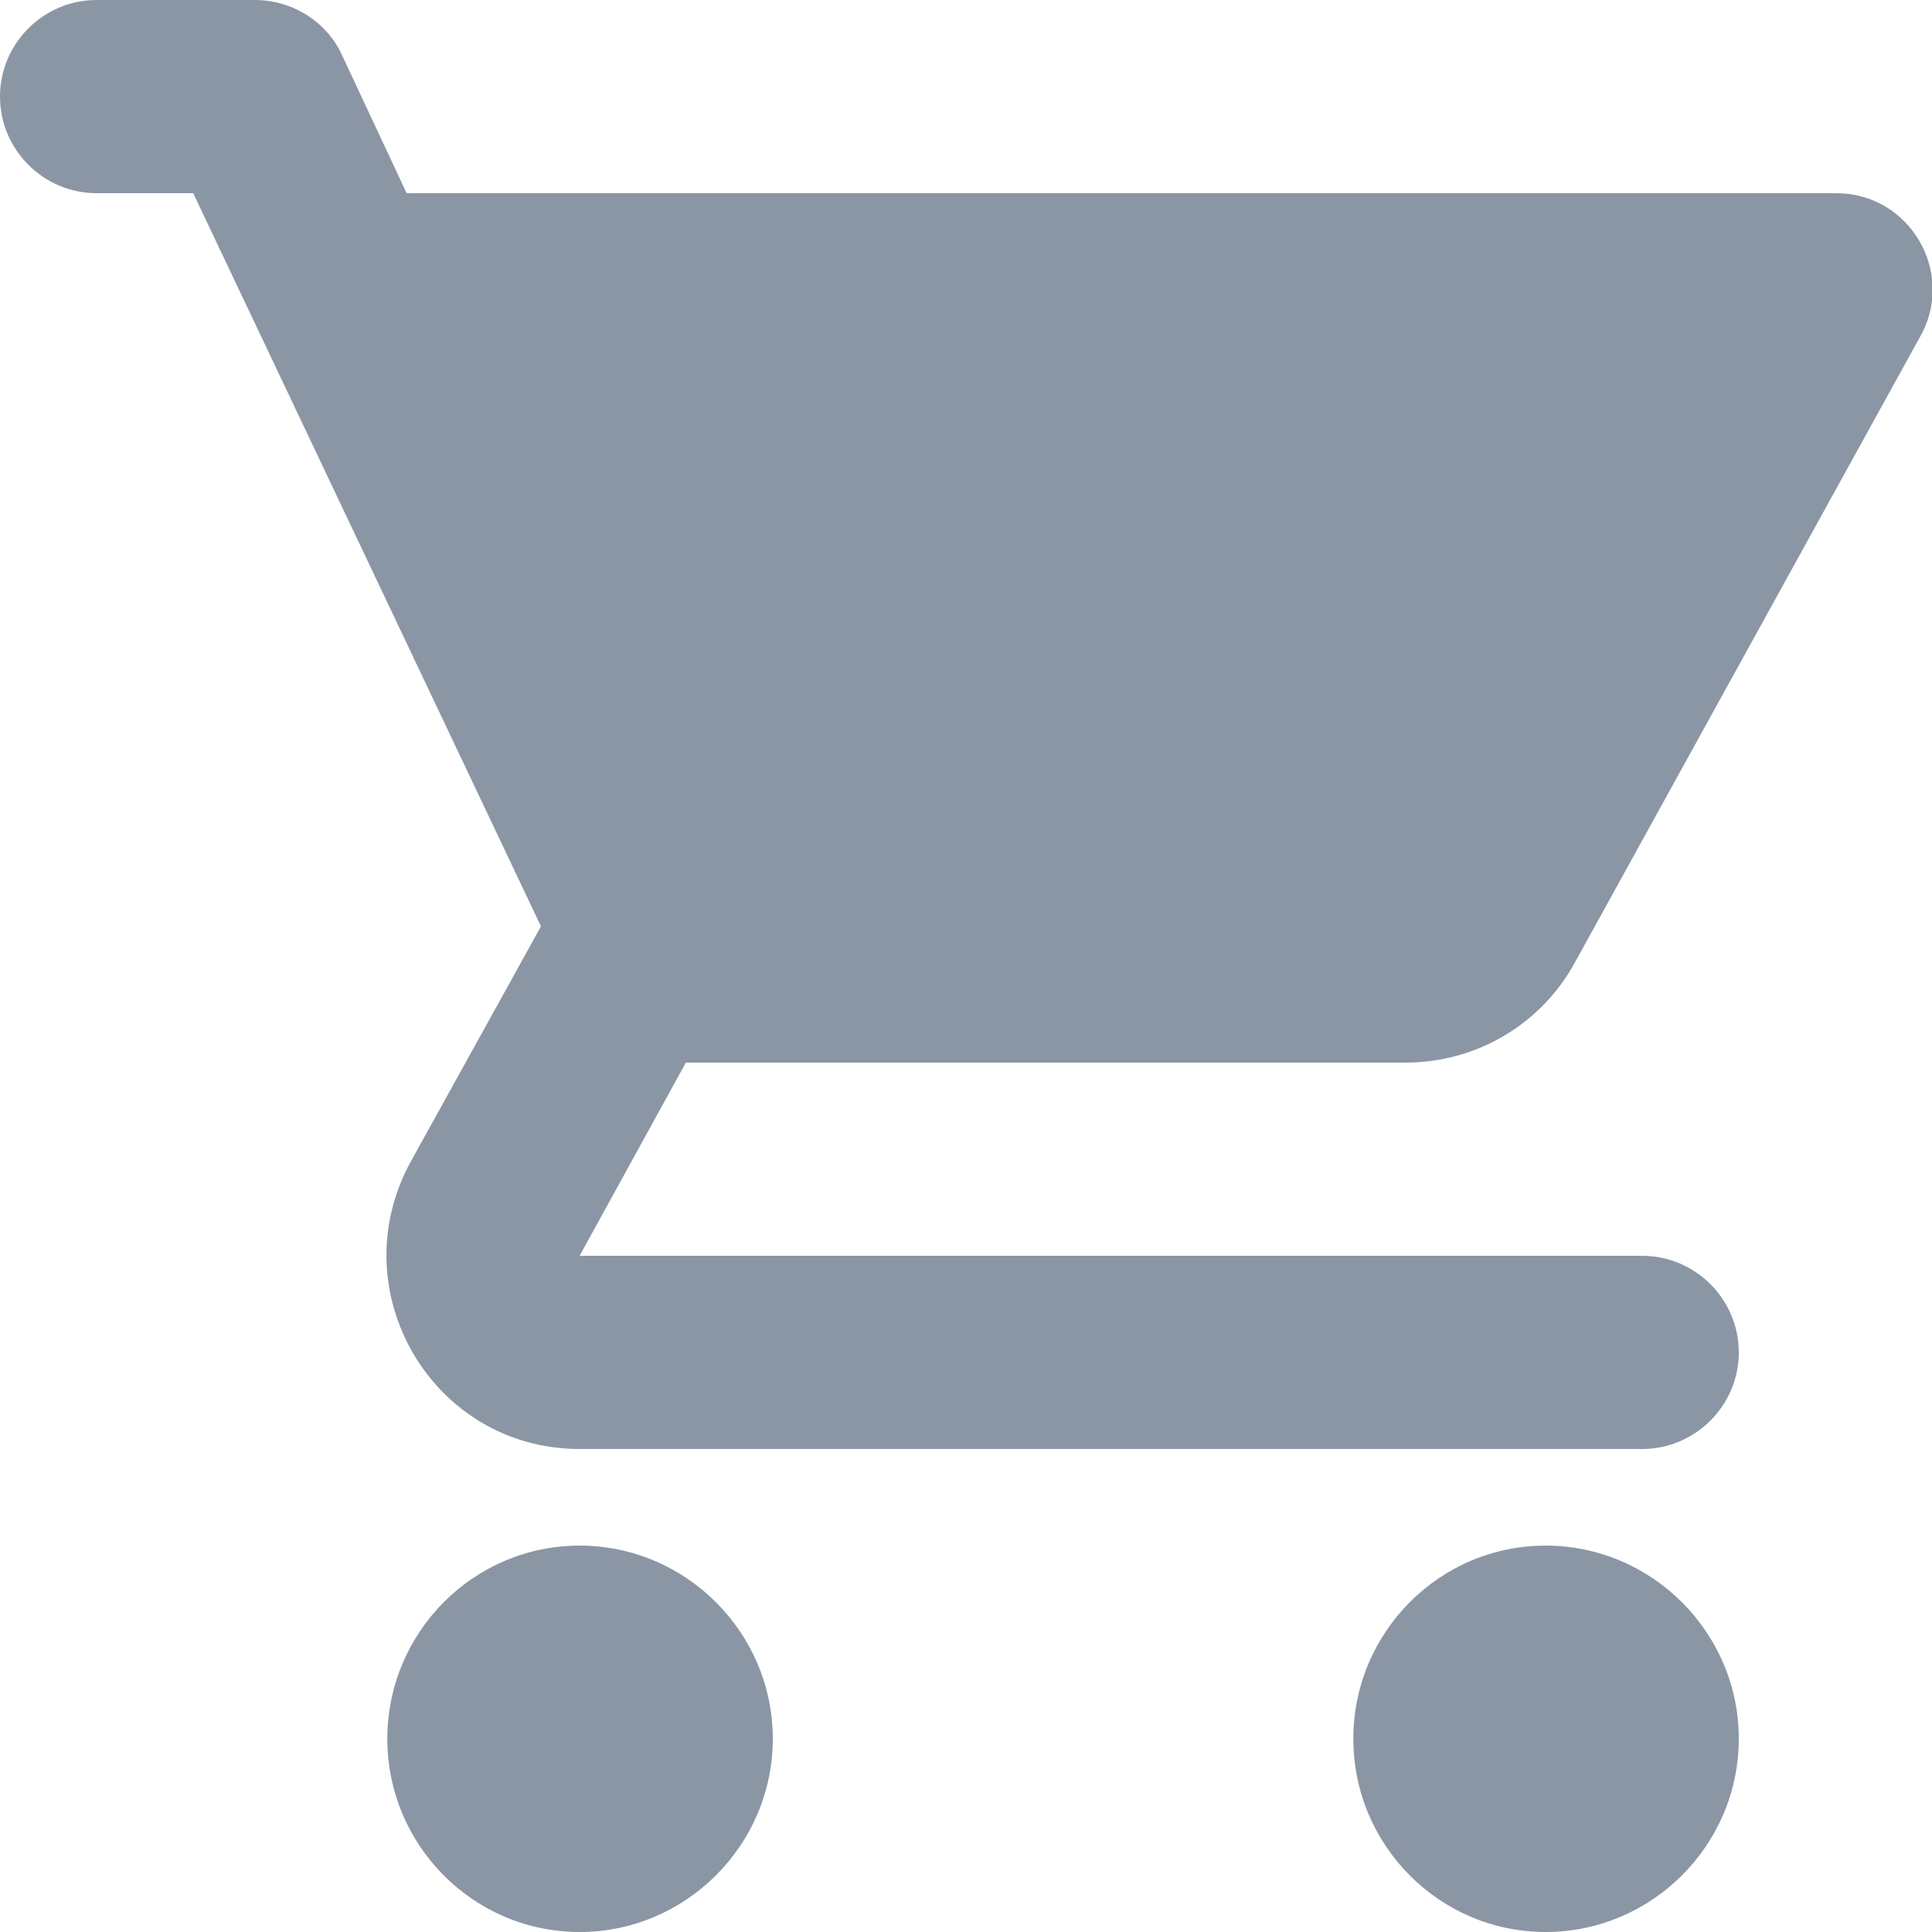
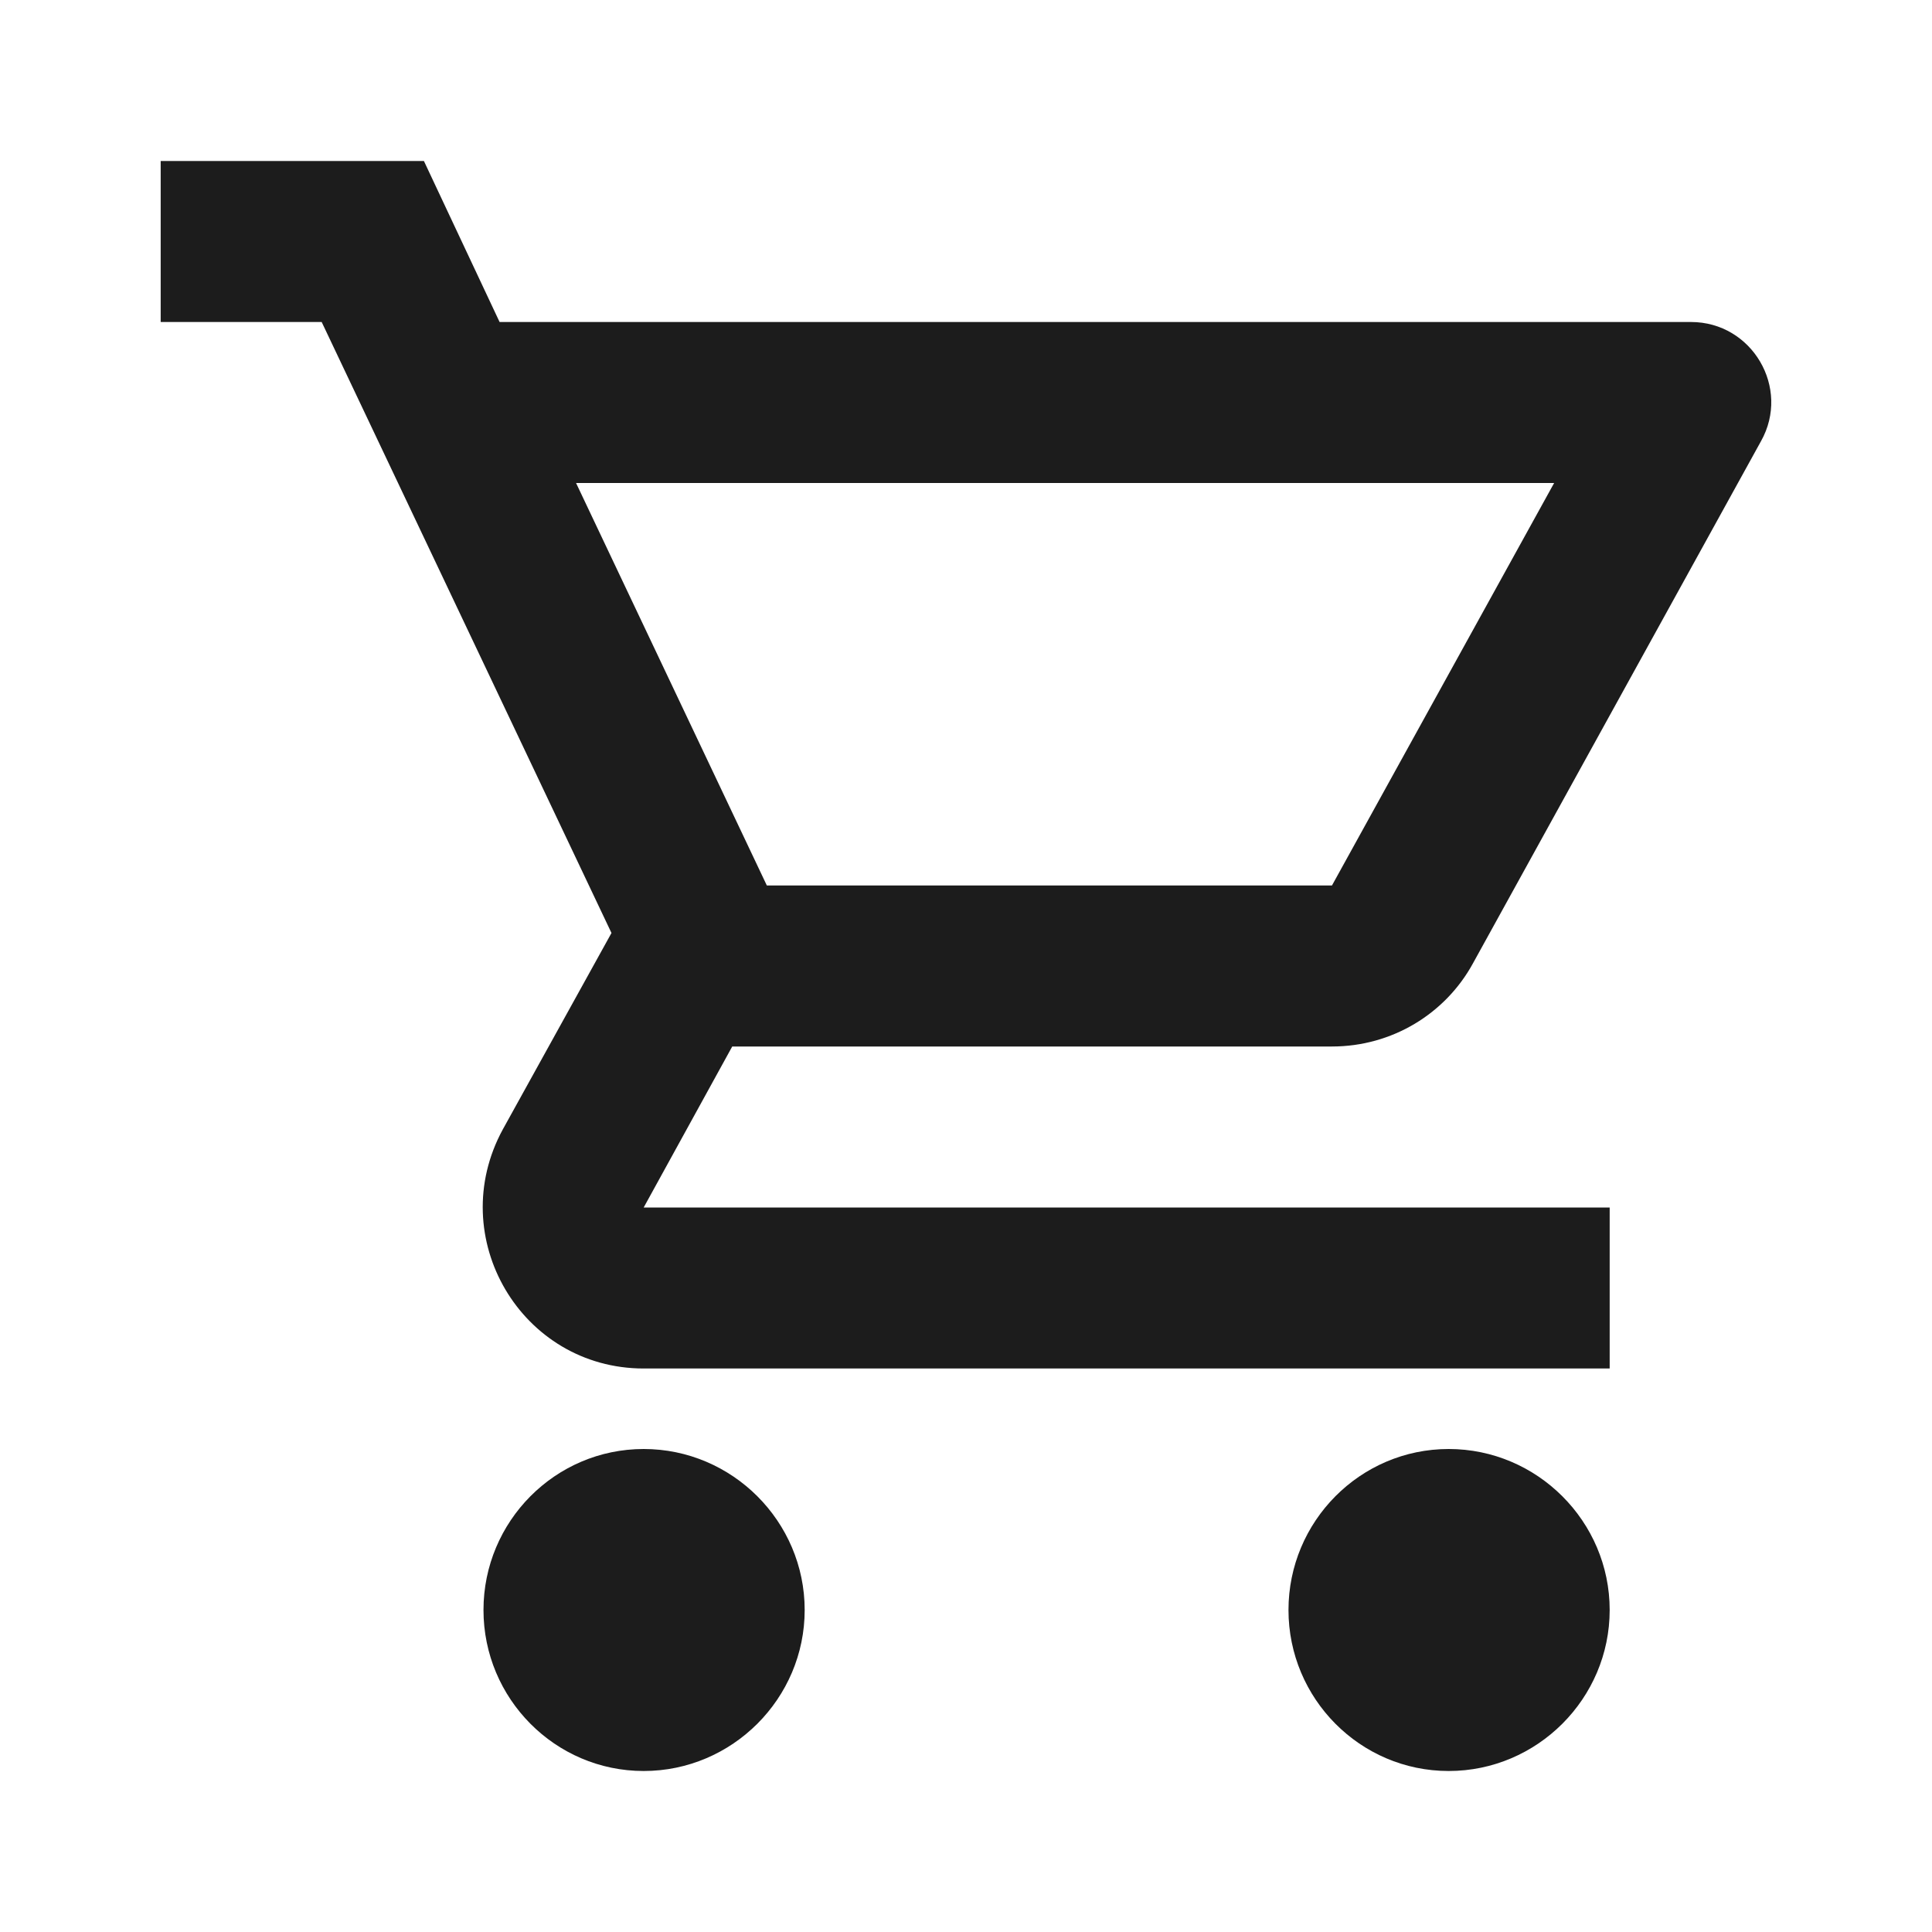
- <svg xmlns="http://www.w3.org/2000/svg" width="21" height="21" viewBox="0 0 21 21" fill="none">
-   <path fill-rule="evenodd" clip-rule="evenodd" d="M6.3 16.8C5.145 16.8 4.21 17.745 4.21 18.9C4.21 20.055 5.145 21 6.3 21C7.455 21 8.4 20.055 8.4 18.9C8.4 17.745 7.455 16.8 6.3 16.8ZM0 1.05C0 1.627 0.472 2.1 1.05 2.1H2.1L5.88 10.069L4.462 12.631C3.696 14.038 4.704 15.75 6.3 15.75H17.85C18.427 15.75 18.9 15.277 18.9 14.7C18.9 14.122 18.427 13.65 17.85 13.65H6.3L7.455 11.55H15.277C16.065 11.55 16.758 11.119 17.115 10.468L20.874 3.654C21.262 2.961 20.758 2.1 19.96 2.1H4.42L3.717 0.598C3.549 0.231 3.171 0 2.772 0H1.05C0.472 0 0 0.472 0 1.05ZM16.8 16.8C15.645 16.8 14.71 17.745 14.71 18.9C14.71 20.055 15.645 21 16.8 21C17.955 21 18.9 20.055 18.9 18.9C18.9 17.745 17.955 16.8 16.8 16.8Z" fill="#8B96A5" />
+ <svg xmlns="http://www.w3.org/2000/svg" width="24" height="24" viewBox="0 0 24 24" fill="none">
+   <path d="M16.546 13C17.296 13 17.956 12.59 18.296 11.97L21.876 5.48C22.246 4.82 21.766 4 21.006 4H6.206L5.266 2H1.996V4H3.996L7.596 11.59L6.246 14.03C5.516 15.37 6.476 17 7.996 17H19.996V15H7.996L9.096 13H16.546ZM7.156 6H19.306L16.546 11H9.526L7.156 6ZM7.996 18C6.896 18 6.006 18.9 6.006 20C6.006 21.1 6.896 22 7.996 22C9.096 22 9.996 21.1 9.996 20C9.996 18.9 9.096 18 7.996 18ZM17.996 18C16.896 18 16.006 18.9 16.006 20C16.006 21.1 16.896 22 17.996 22C19.096 22 19.996 21.1 19.996 20C19.996 18.9 19.096 18 17.996 18Z" fill="#1C1C1C" />
</svg>
